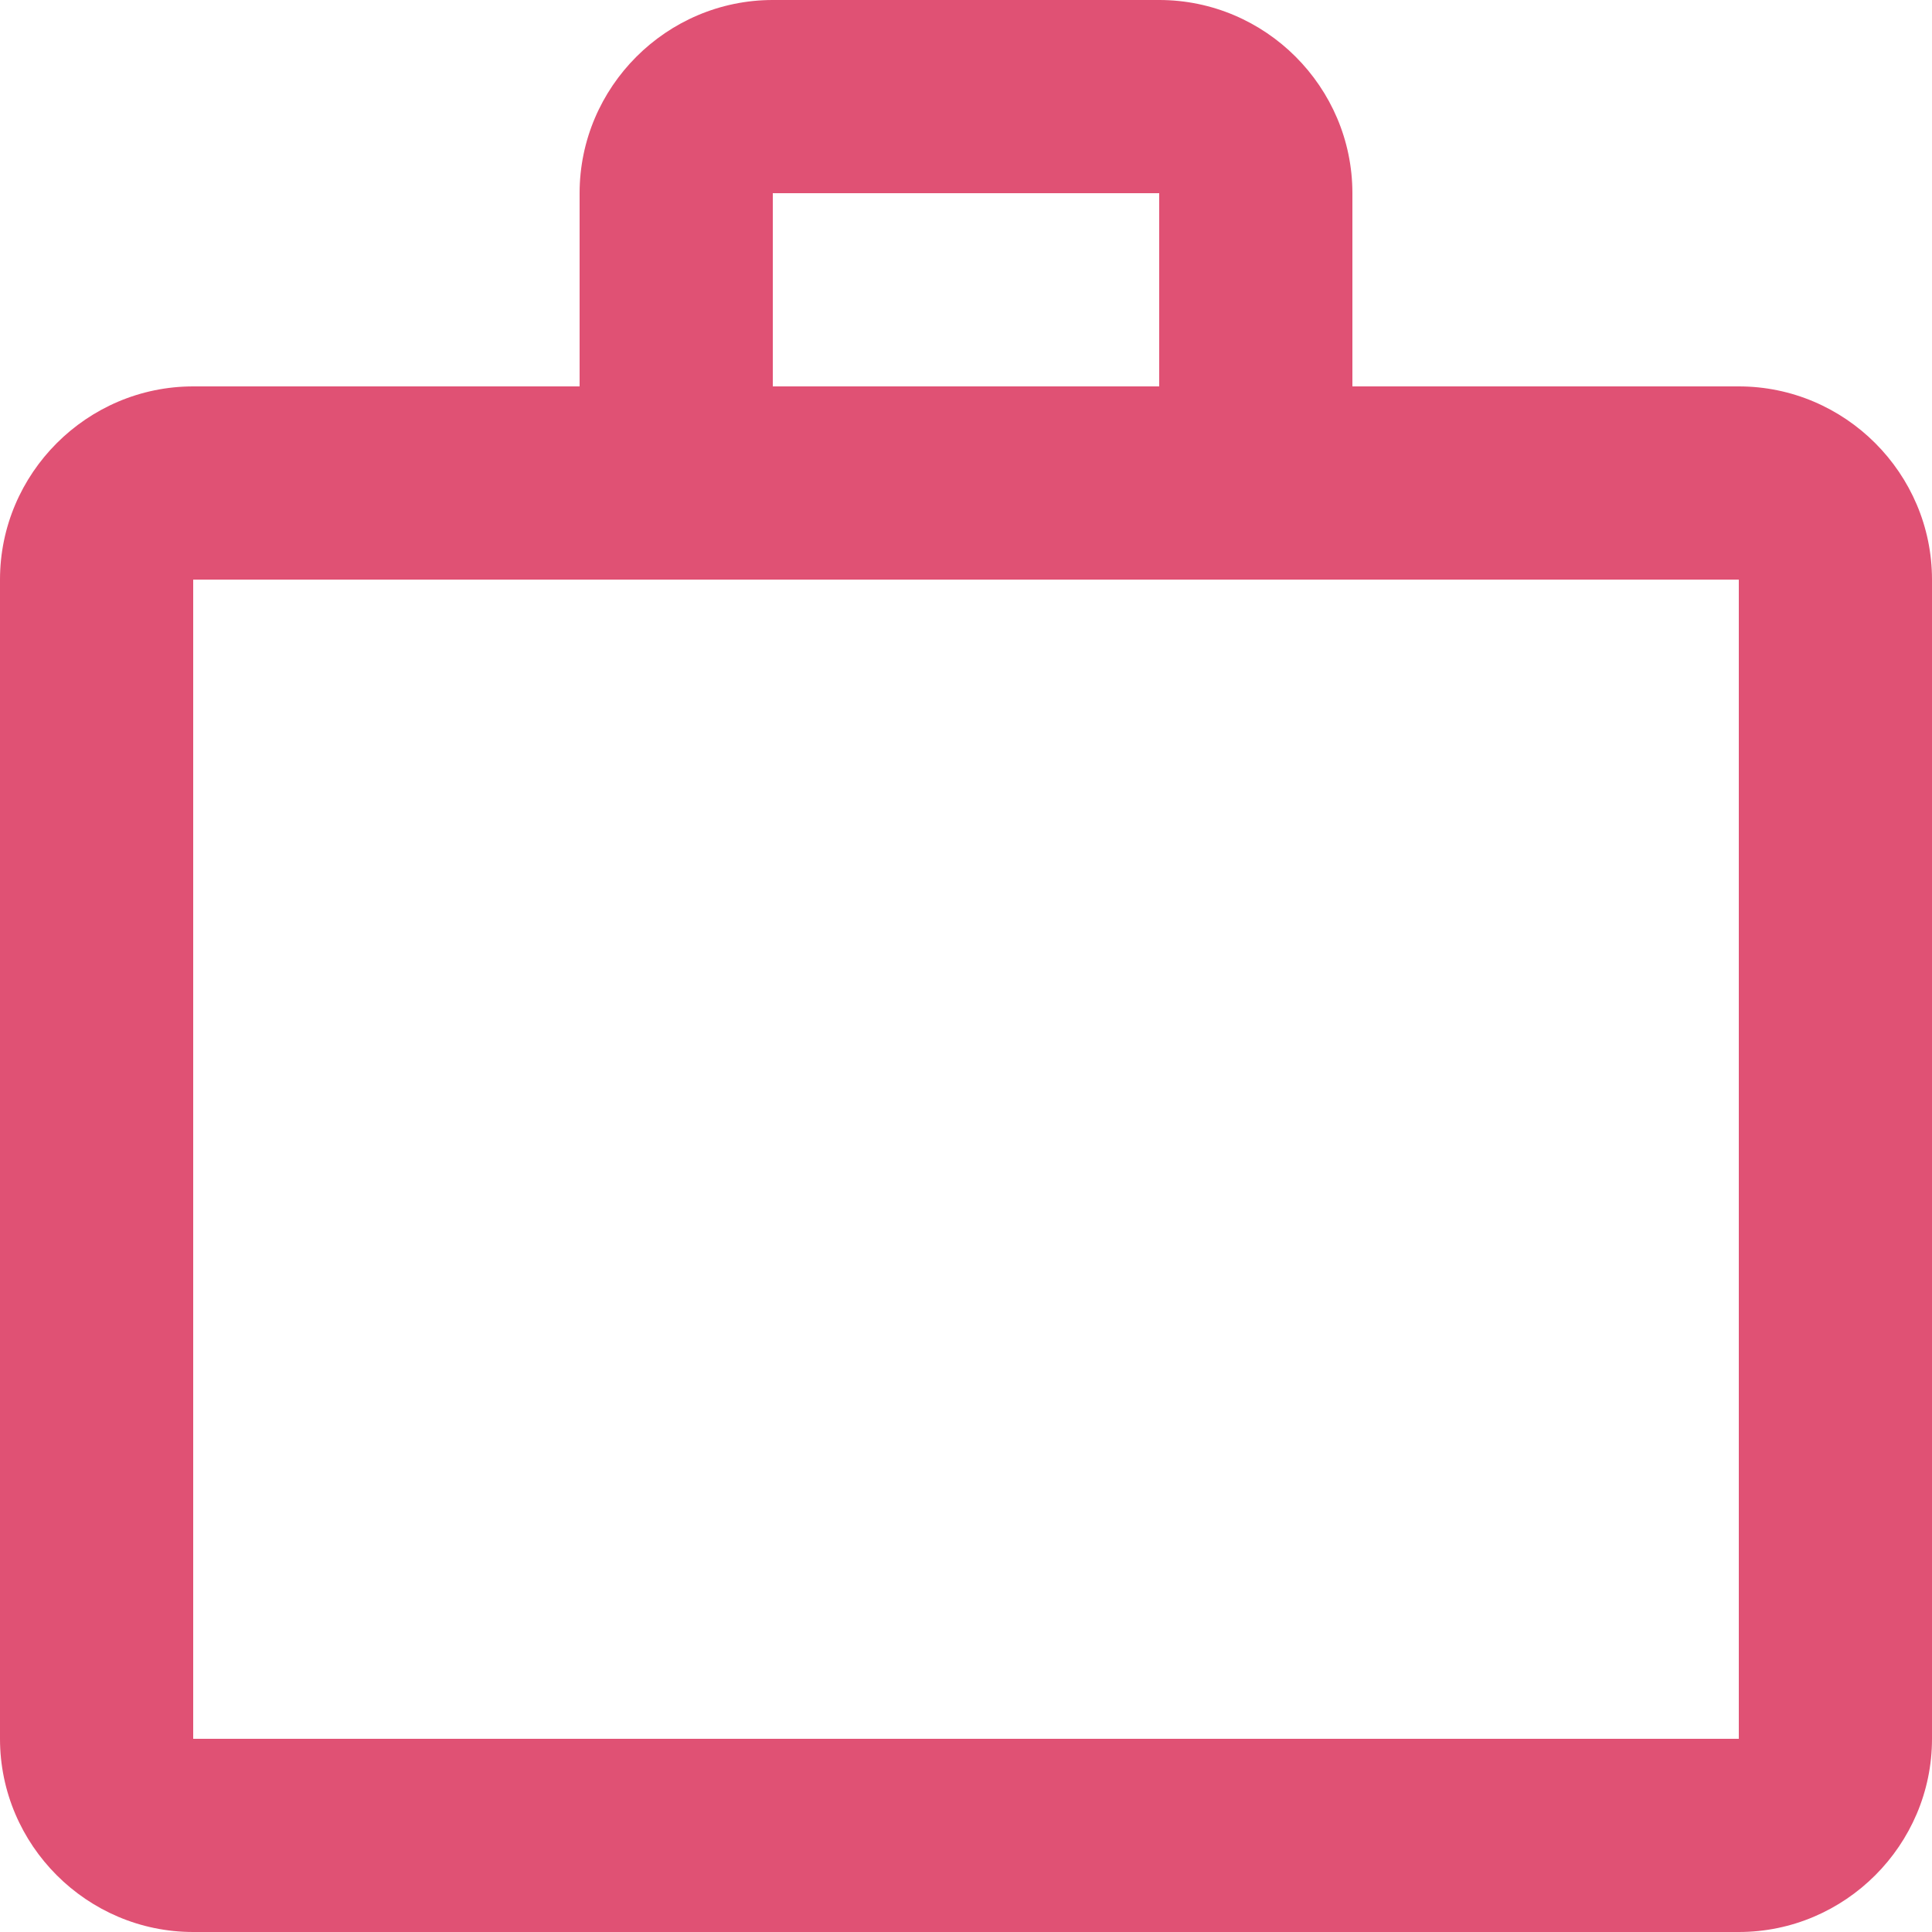
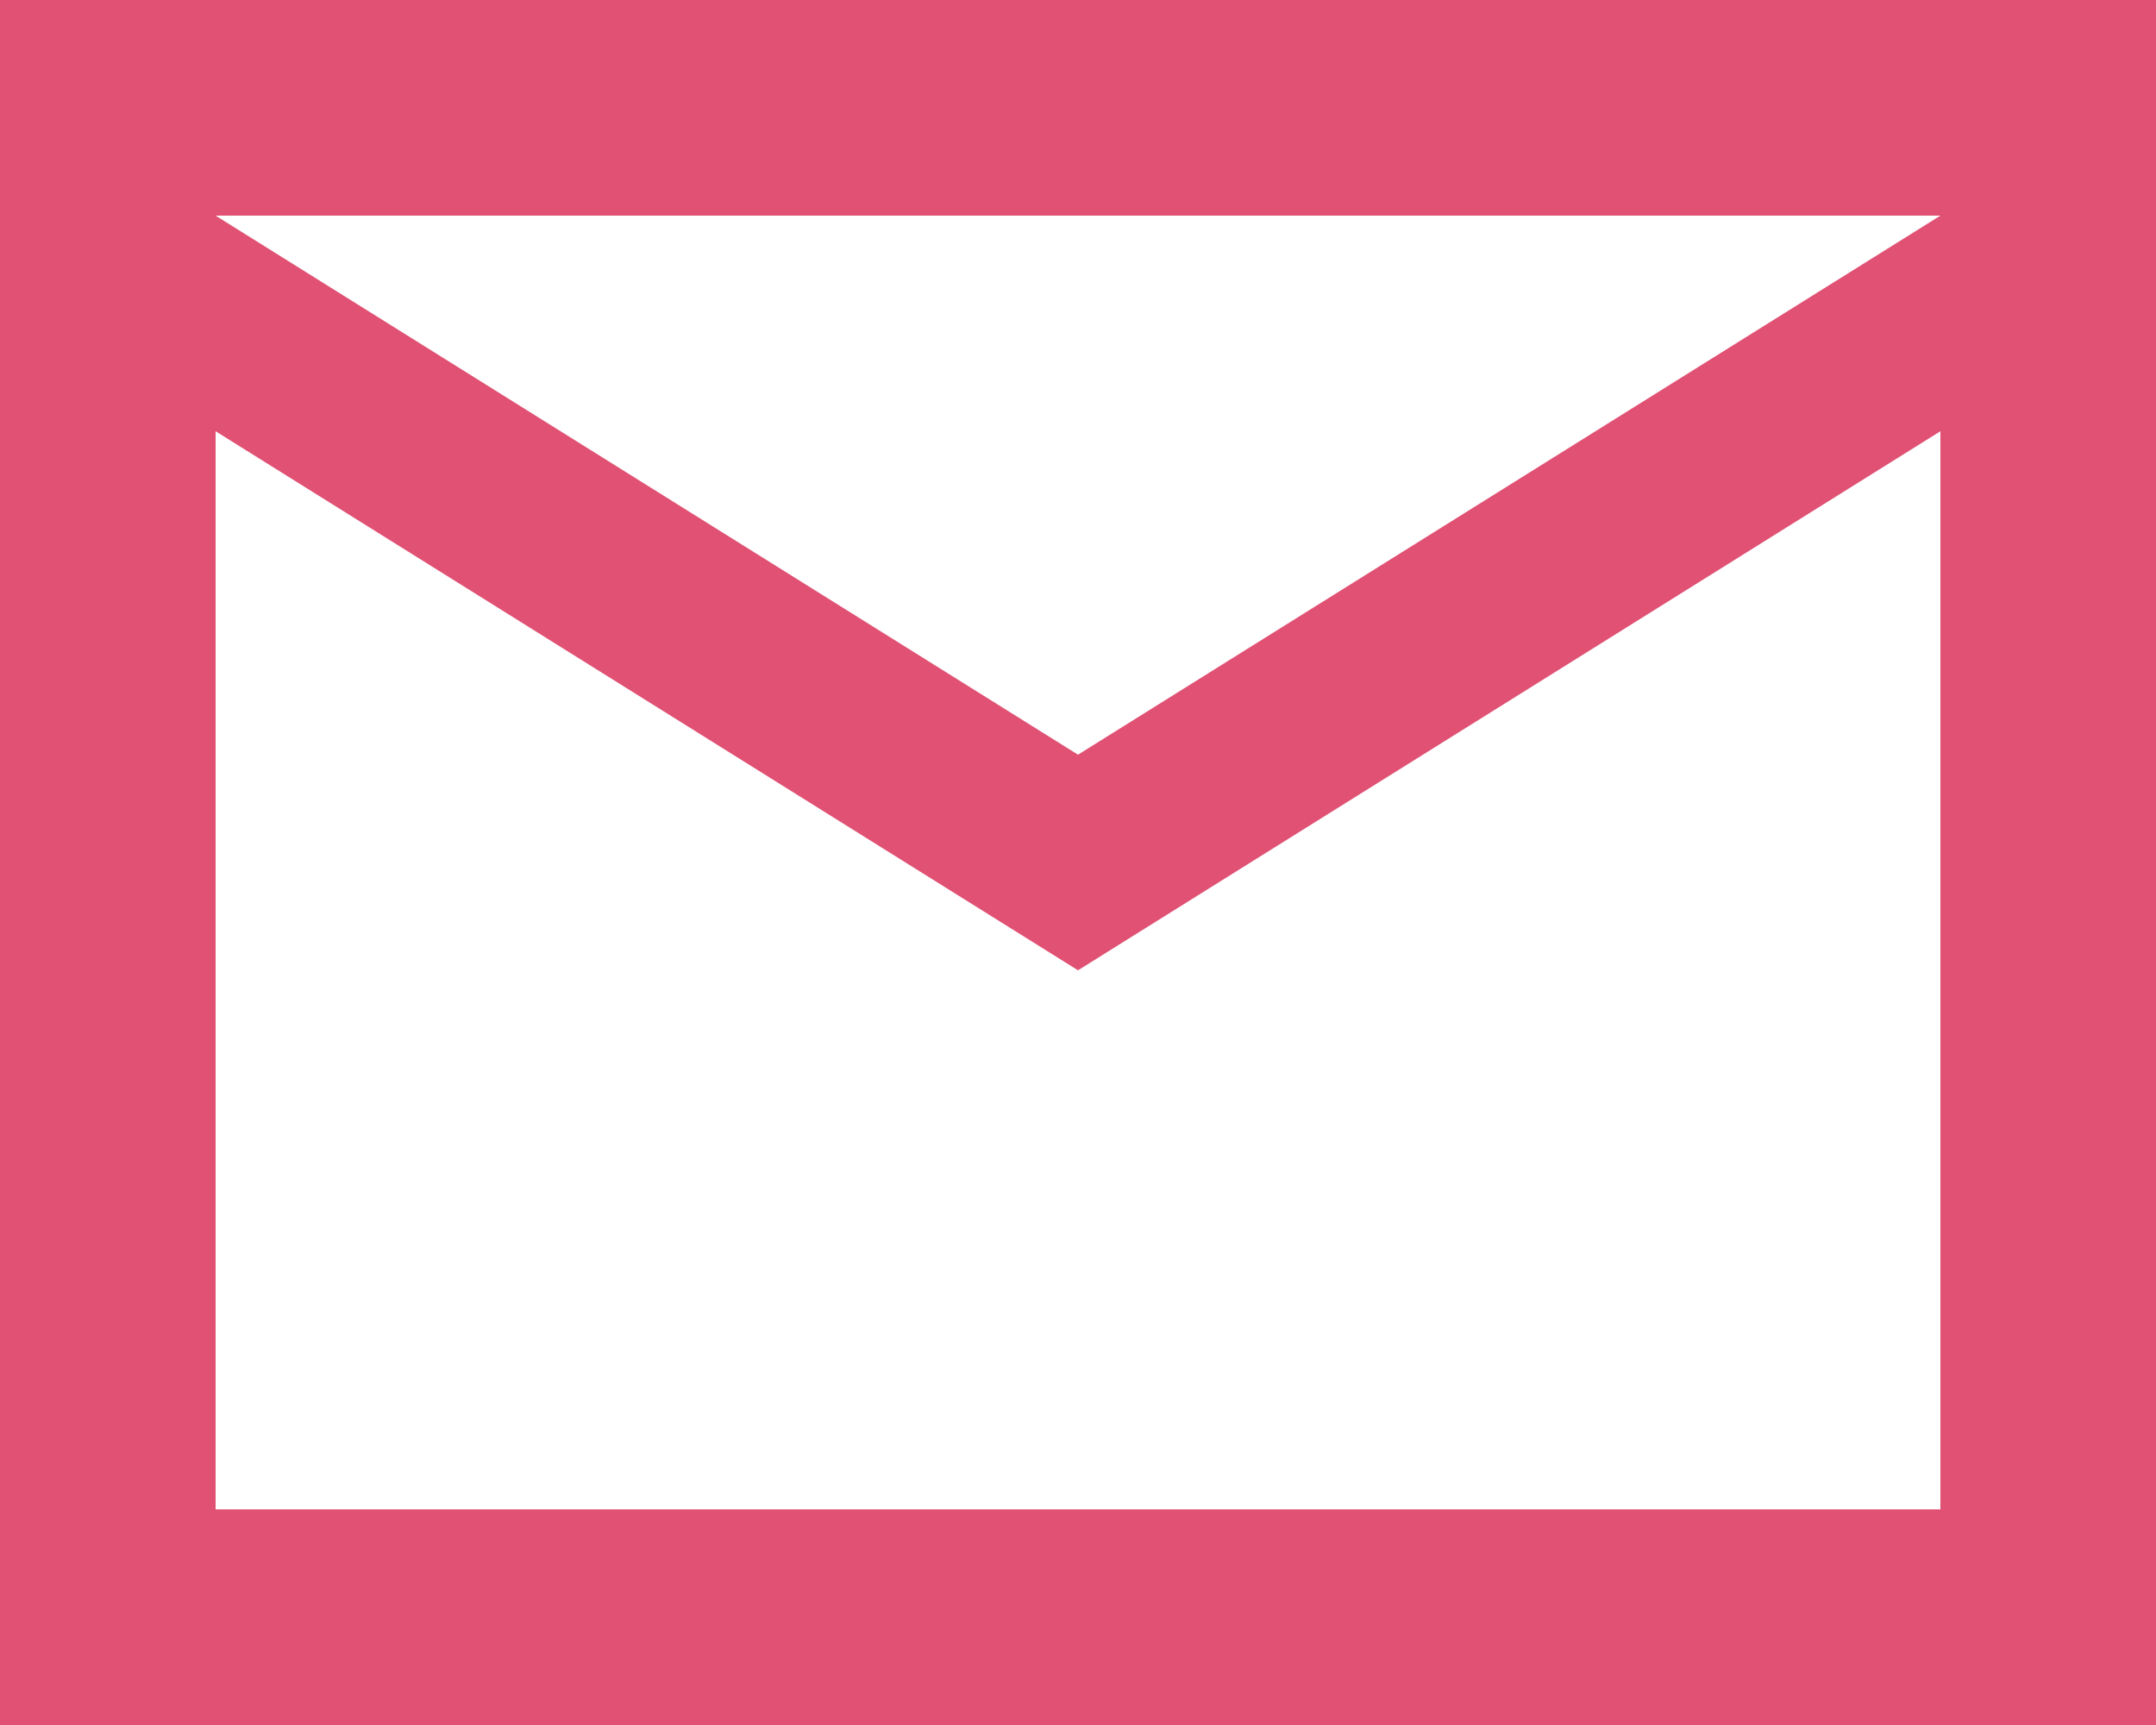
- <svg xmlns="http://www.w3.org/2000/svg" version="1.1" width="20px" height="20px">
-   <g transform="matrix(1 0 0 1 -26 -770 )">
-     <path d="M 20 6  C 20 4.9  19.1 4  18 4  C 18 4  14 4  14 4  C 14 4  14 2  14 2  C 14 0.9  13.1 0  12 0  C 12 0  8 0  8 0  C 6.9 0  6 0.9  6 2  C 6 2  6 4  6 4  C 6 4  2 4  2 4  C 0.9 4  0 4.9  0 6  C 0 6  0 18  0 18  C 0 19.1  0.9 20  2 20  C 2 20  18 20  18 20  C 19.1 20  20 19.1  20 18  C 20 18  20 6  20 6  Z M 8 4  L 8 2  L 12 2  L 12 4  L 8 4  Z M 18 6  L 18 18  L 2 18  L 2 6  L 18 6  Z " fill-rule="nonzero" fill="#e05174" stroke="none" transform="matrix(1 0 0 1 26 770 )" />
+ <svg xmlns="http://www.w3.org/2000/svg" version="1.1" width="20px" height="16px">
+   <g transform="matrix(1 0 0 1 -26 -636 )">
+     <path d="M 20 16  L 20 0  L 0 0  L 0 16  L 20 16  Z M 18 4  L 18 14  L 2 14  L 2 4  L 10 9  L 18 4  Z M 18 2  L 10 7  L 2 2  L 18 2  Z " fill-rule="nonzero" fill="#e05174" stroke="none" transform="matrix(1 0 0 1 26 636 )" />
  </g>
</svg>
